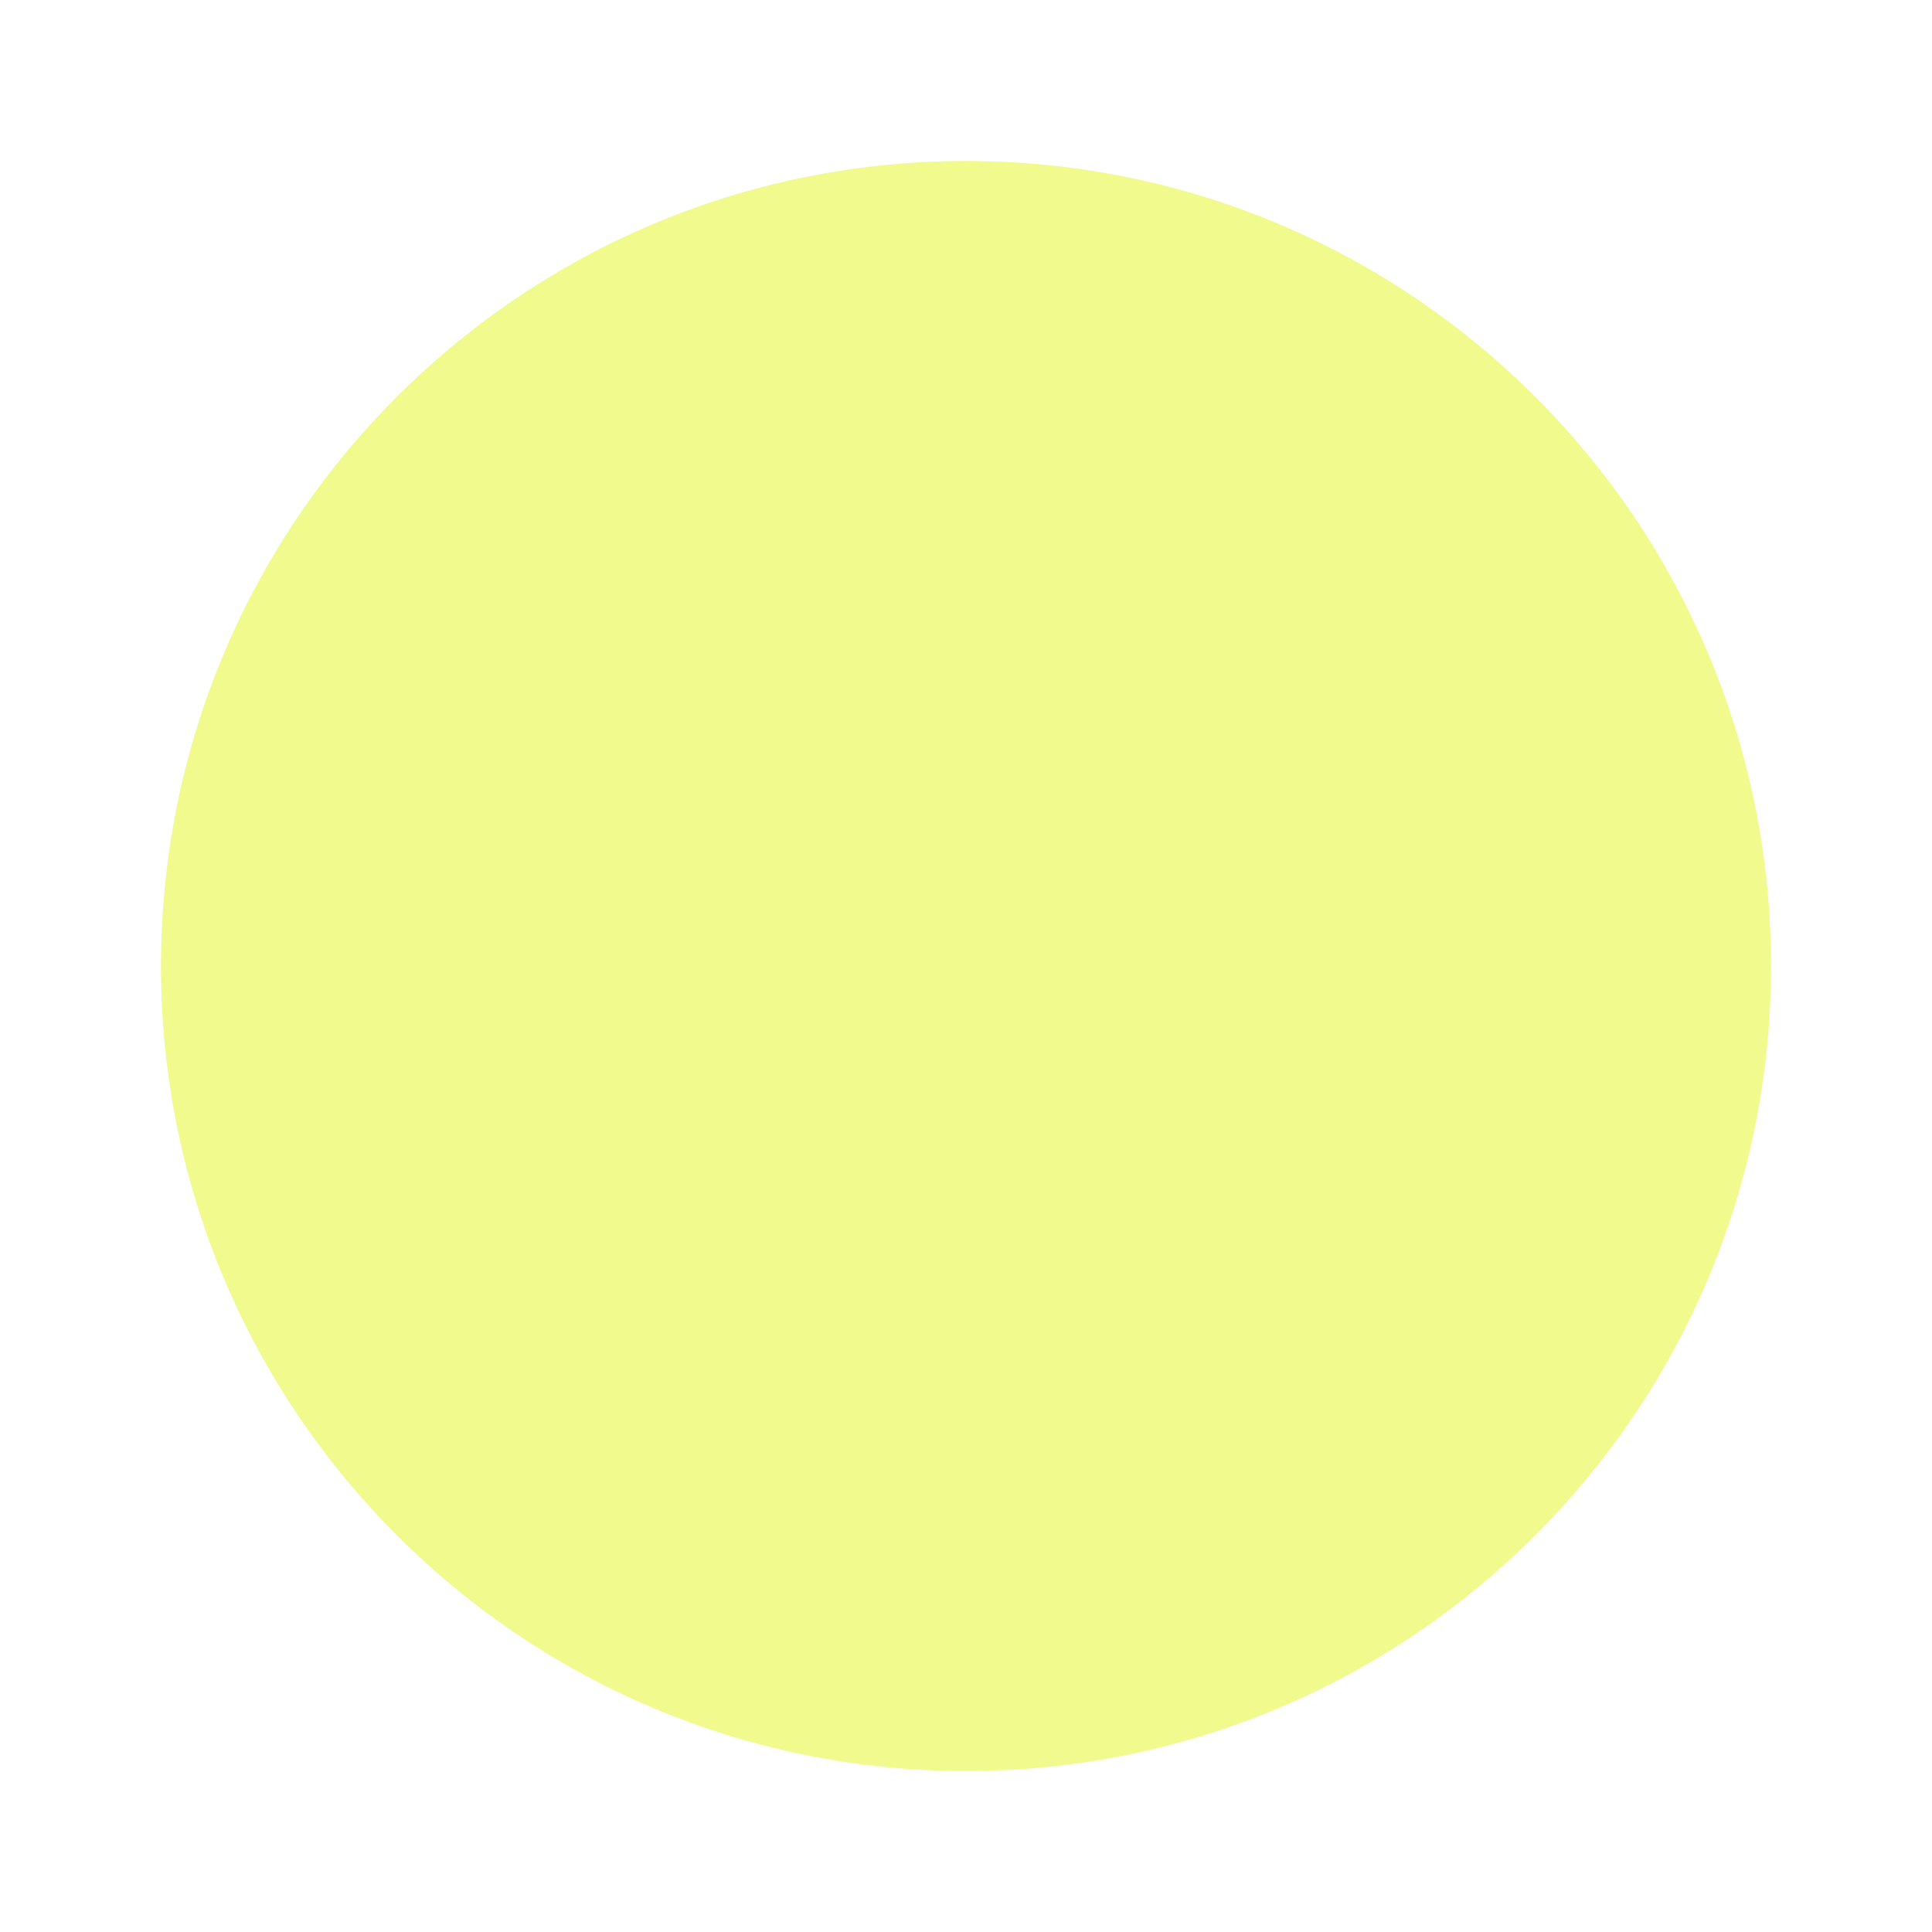
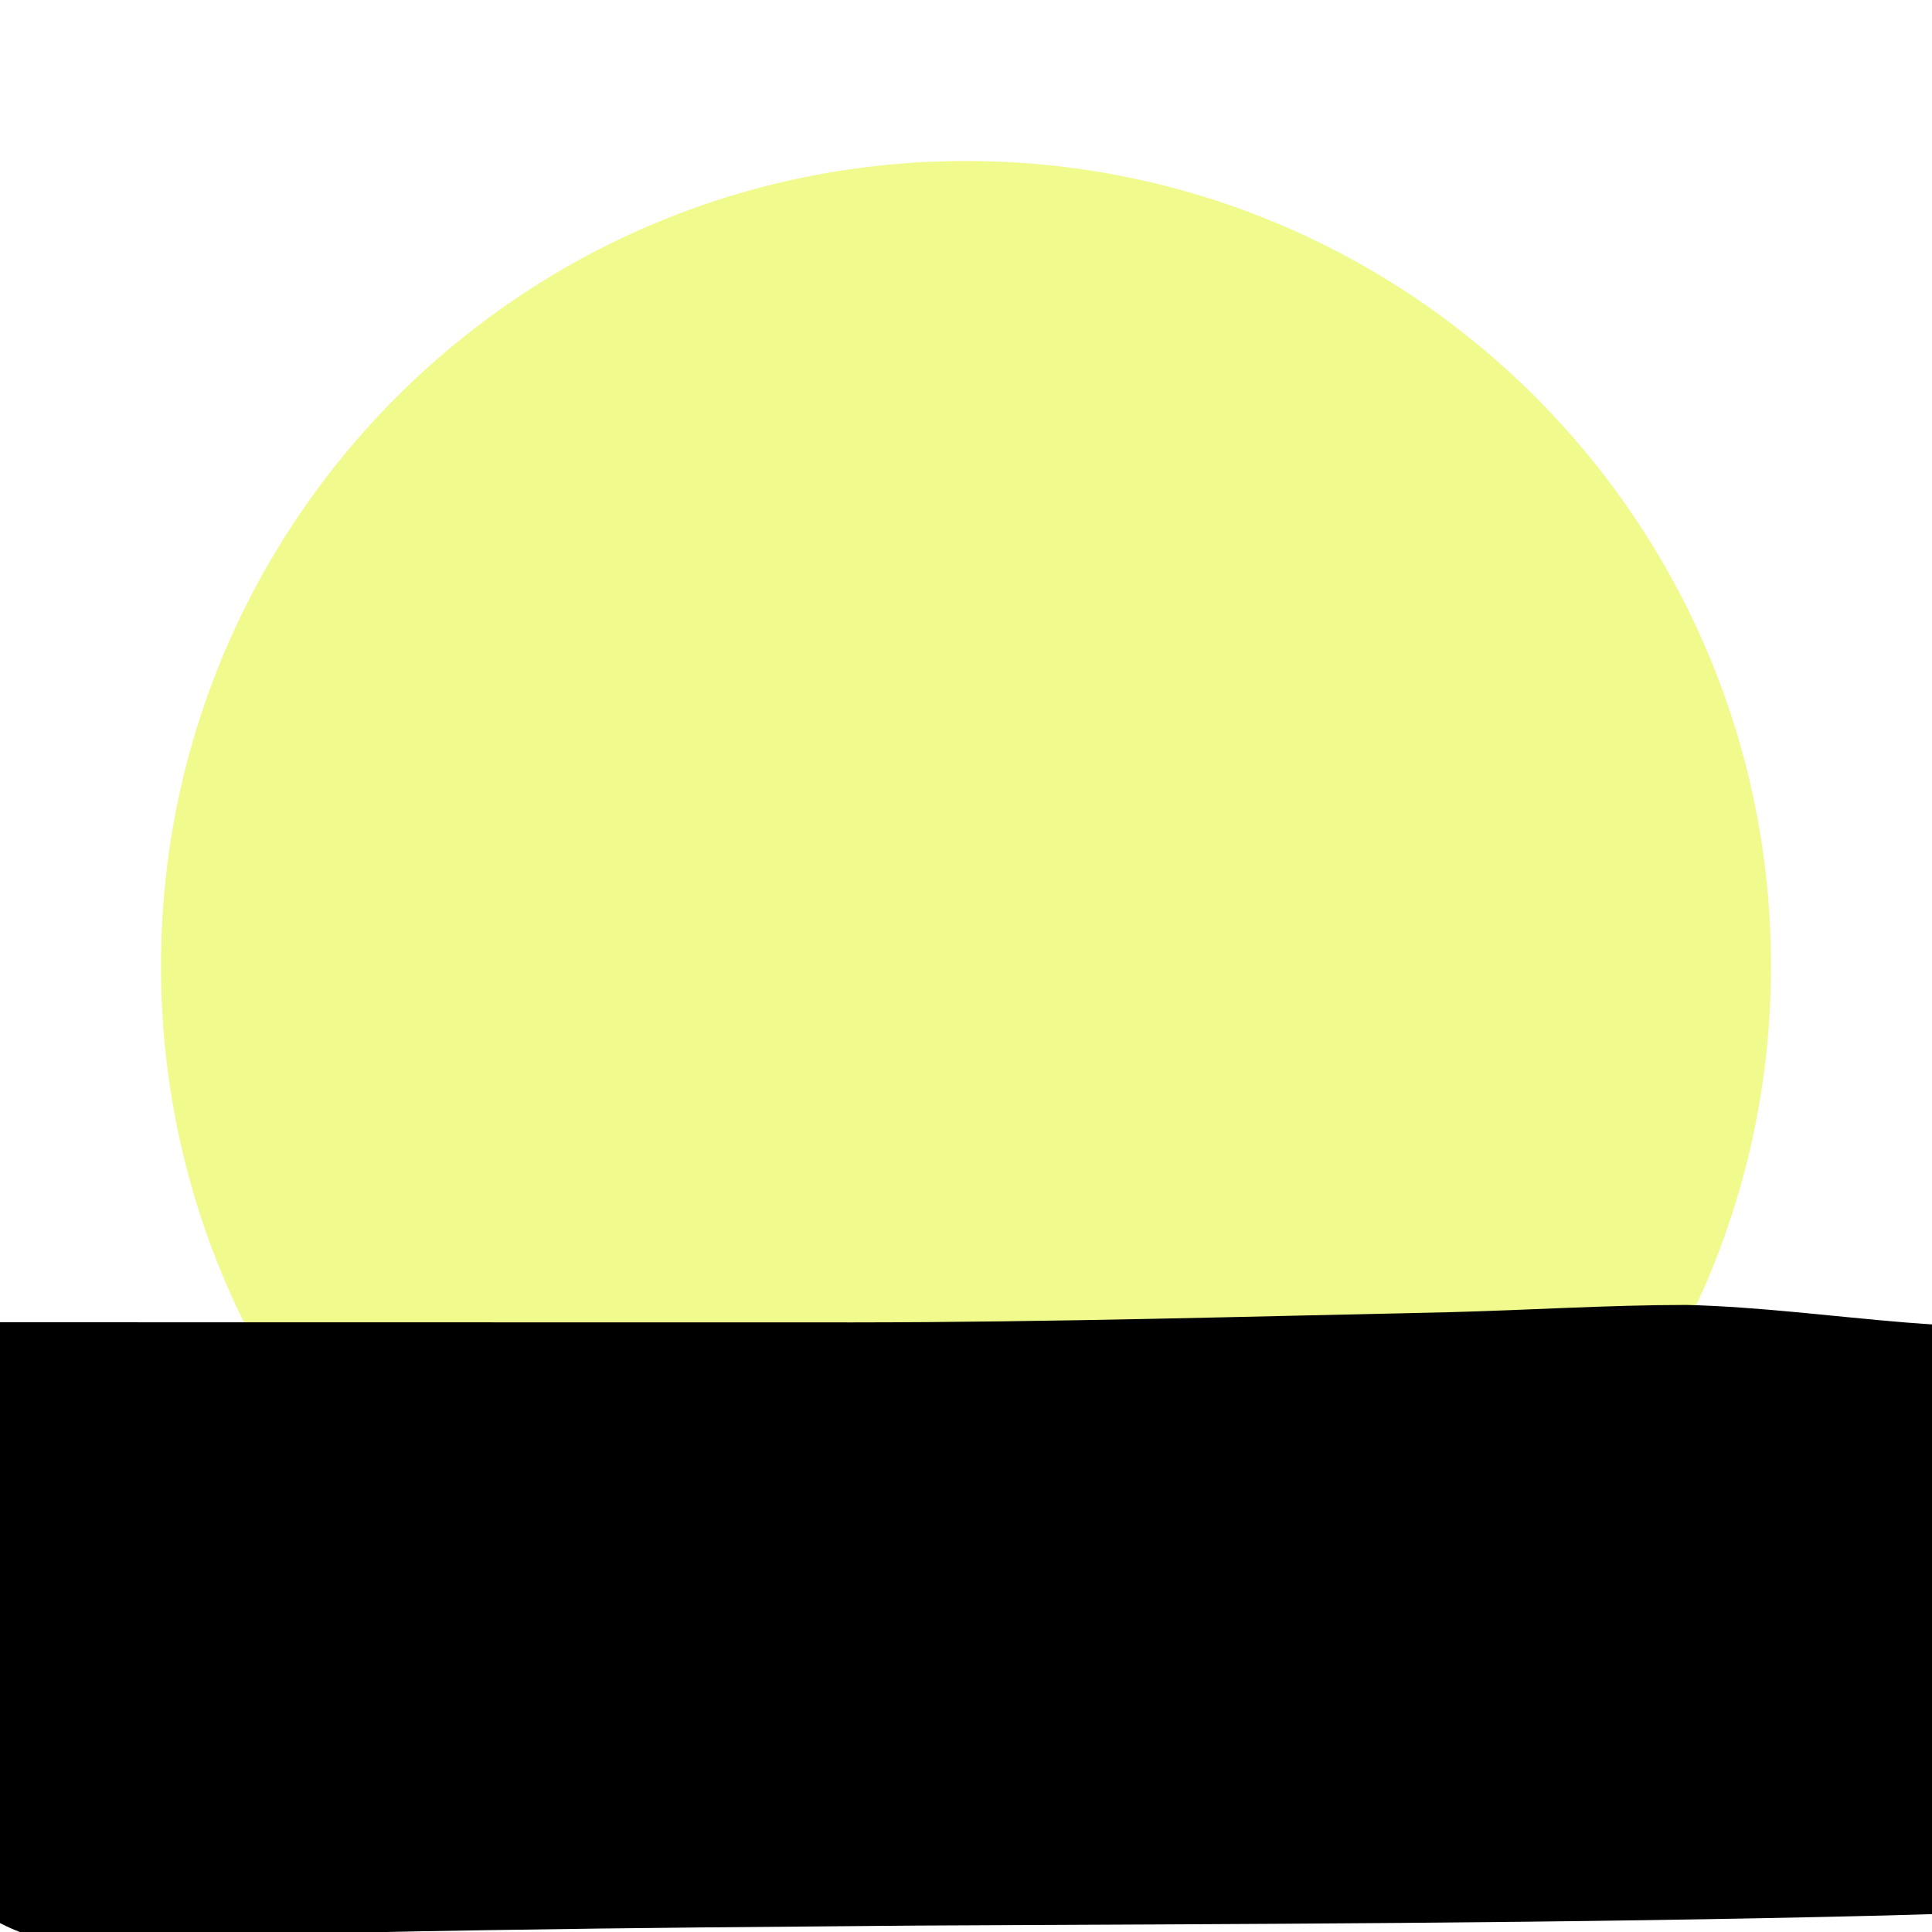
<svg xmlns="http://www.w3.org/2000/svg" width="240mm" height="240mm" viewBox="0 0 240 240" version="1.1" id="svg8">
  <defs id="defs2" />
  <g id="layer1" transform="translate(0,-57)">
    <circle style="opacity:1;fill:#f1fa8c;fill-opacity:1;stroke:#baffff;stroke-width:0;stroke-miterlimit:4;stroke-dasharray:none;stroke-opacity:1" id="path815" cx="120" cy="177" r="100" />
+     <path style="fill:#000000;stroke-width:0.265" id="path41" d="m 16.819,298.431 c 5.086,-0.499 4.847,-0.525 11.273,-0.809 11.415,-0.503 21.126,-0.669 32.821,-0.857 19.694,-0.316 33.243,-0.393 53.176,-0.564 40.029,-0.202 80.057,-0.26 120.076,-1.252 2.437,-0.071 4.873,-0.144 7.31,-0.212 7.356,-0.206 2.192,-0.055 7.724,-0.197 0.449,-0.011 1.341,0.409 1.346,-0.04 0.516,-51.133 15.733,-49.968 -4.258,-50.002 -22.863,-1.96 -45.68,-4.372 -68.509,-6.679 -20.57,-2.381 -41.278,-2.772 -61.926,-4.006 C 95.609,232.295 75.482,229.611 55.384,226.818 45.265,225.497 35.158,224.107 25.068,222.58 16.993,221.359 8.807,221.364 0.661,221.285 -24.018,221.217 -16.057,217.697 -7.751,271.25 c 0.302,1.947 3.94,0.003 5.91,0.004 3.269,0.002 6.537,0.003 9.806,0.004 32.681,0.011 65.363,0.012 98.044,0.014 24.976,-0.009 49.944,-0.74 74.913,-1.273 9.499,-0.126 18.985,-0.957 28.486,-0.896 7.743,0.423 15.446,1.371 23.174,2.01 1.235,0.091 2.471,0.183 3.706,0.274 35.26,2.598 38.934,-47.266 3.674,-49.865 v 0 c -1.092,-0.08 -2.183,-0.16 -3.275,-0.24 -9.062,-0.743 -18.092,-1.947 -27.189,-2.179 -9.889,0.011 -19.76,0.656 -29.645,0.907 -24.612,0.526 -49.222,1.249 -73.842,1.262 -32.675,-0.002 -65.351,-0.003 -98.026,-0.014 -3.265,-0.001 -6.531,-0.003 -9.796,-0.004 -1.965,-0.001 -5.59,-1.945 -5.895,-0.004 -8.444,53.703 -16.486,49.856 7.894,50.033 5.8,0.054 11.64,-0.042 17.4,0.734 10.289,1.556 20.595,2.98 30.914,4.325 21.398,2.972 42.831,5.81 64.385,7.384 19.961,1.177 39.976,1.564 59.861,3.84 24.493,2.475 48.969,5.206 73.53,6.932 18.975,-0.042 3.44,0.782 2.778,-49.975 -0.005,-0.354 -0.707,0.023 -1.061,0.032 -5.414,0.139 -0.929,0.006 -7.975,0.204 -2.366,0.066 -4.732,0.138 -7.099,0.206 -39.749,0.987 -79.508,1.032 -119.267,1.238 -19.778,0.171 -34.165,0.254 -53.753,0.572 -14.775,0.24 -29.609,0.393 -44.353,1.54 -1.778,0.138 -3.549,0.368 -5.323,0.552 -35.047,4.66 -28.457,54.223 6.59,49.564 z" />
  </g>
</svg>
